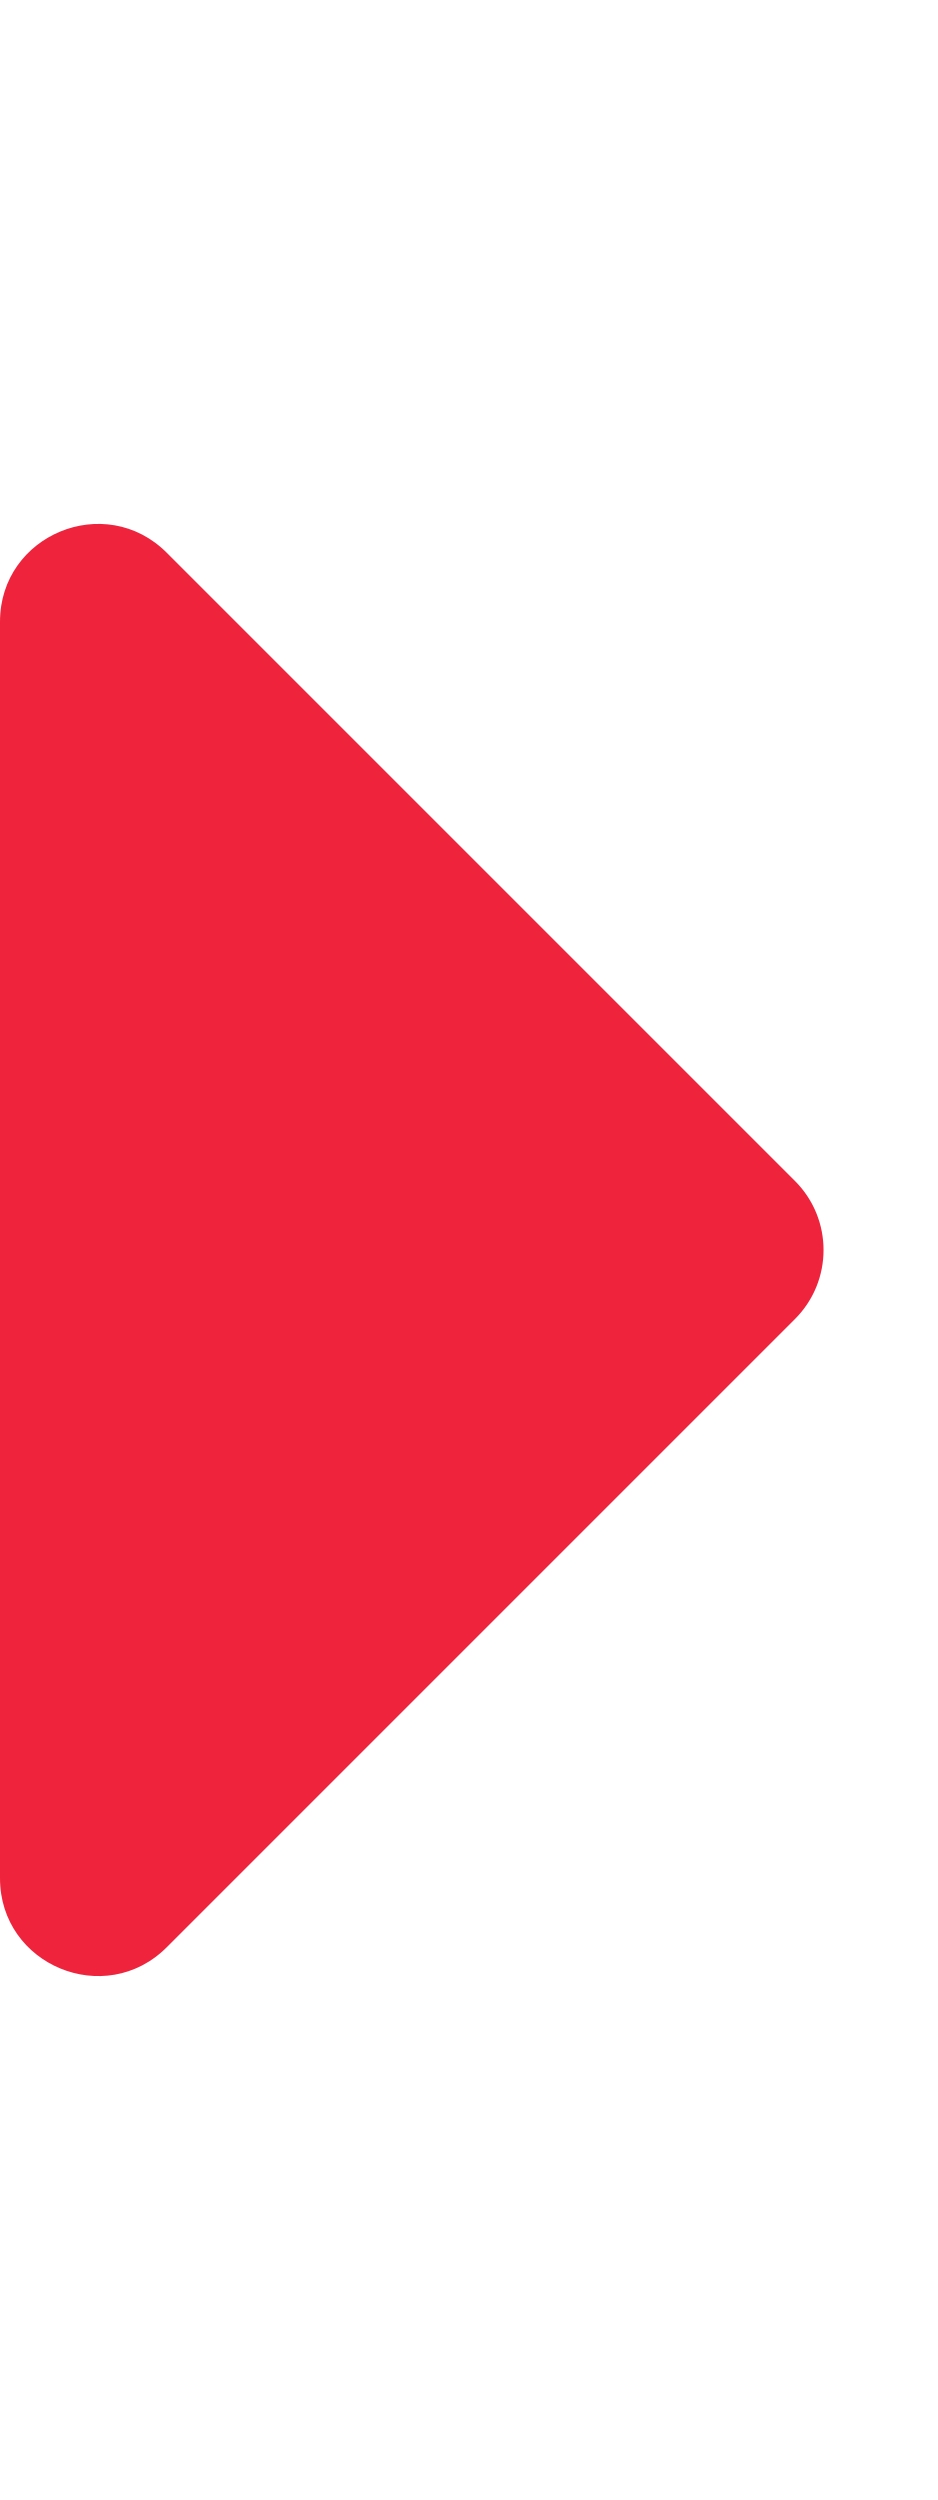
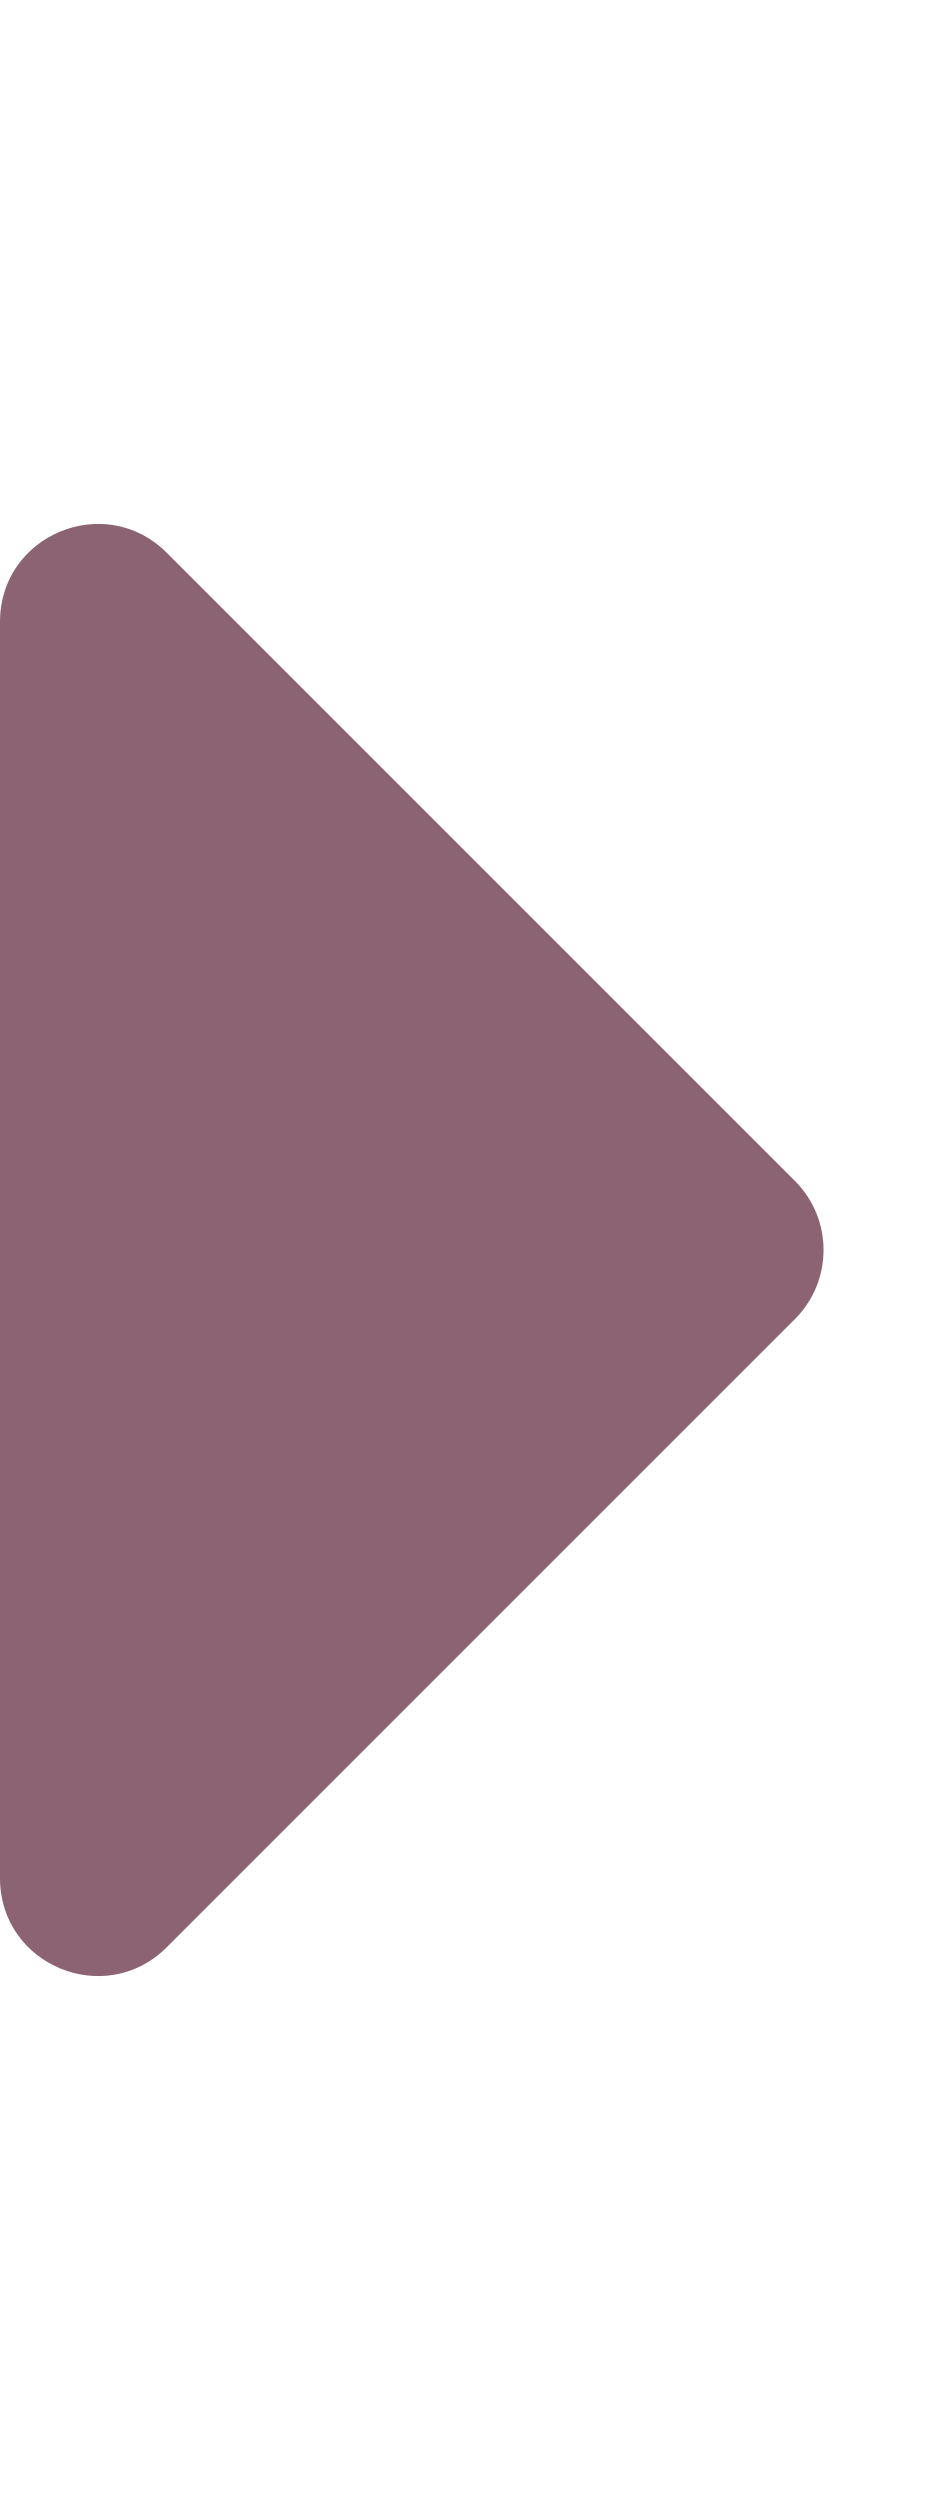
<svg xmlns="http://www.w3.org/2000/svg" viewBox="0 0 192 512" version="1.1" id="svg4">
  <defs id="defs8" />
-   <path d="M0 384.662V127.338c0-17.818 21.543-26.741 34.142-14.142l128.662 128.662c7.81 7.81 7.81 20.474 0 28.284L34.142 398.804C21.543 411.404 0 402.48 0 384.662z" id="path2" style="fill:#EF233C" />
+   <path d="M0 384.662V127.338c0-17.818 21.543-26.741 34.142-14.142l128.662 128.662c7.81 7.81 7.81 20.474 0 28.284L34.142 398.804C21.543 411.404 0 402.48 0 384.662z" id="path2" style="fill:#8b6372" />
</svg>
